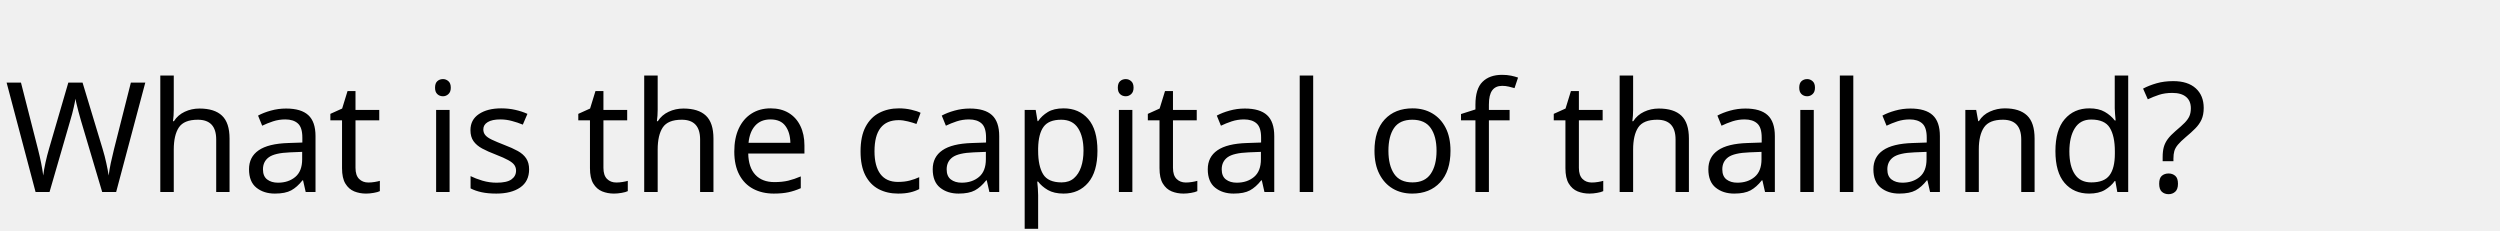
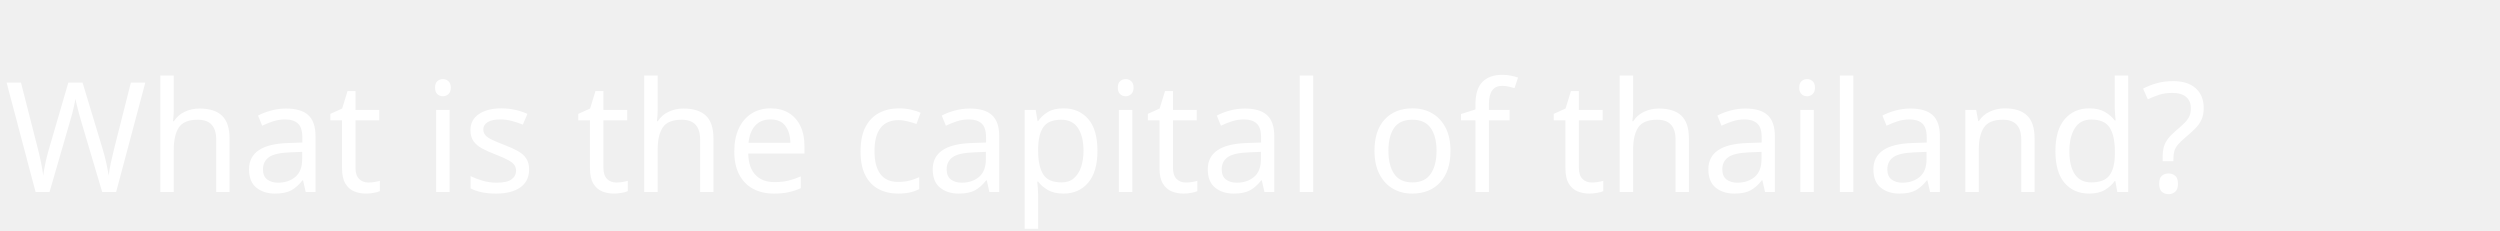
<svg xmlns="http://www.w3.org/2000/svg" version="1.1" width="326.313" height="30.13" viewBox="0,0,326.313,30.13">
-   <g transform="translate(-76.87963,-97.64088)">
-     <g data-paper-data="{&quot;isPaintingLayer&quot;:true}" fill="#000000" fill-rule="nonzero" stroke="none" stroke-width="1" stroke-linecap="butt" stroke-linejoin="miter" stroke-miterlimit="10" stroke-dasharray="" stroke-dashoffset="0" font-family="Pixel" font-weight="normal" font-size="40" text-anchor="start" style="mix-blend-mode: normal">
-       <text transform="translate(77.5,122.7057) scale(0.5,0.5)" font-size="40" xml:space="preserve" fill="#000000" fill-rule="nonzero" stroke="none" stroke-width="1" stroke-linecap="butt" stroke-linejoin="miter" stroke-miterlimit="10" stroke-dasharray="" stroke-dashoffset="0" font-family="Pixel" font-weight="normal" text-anchor="start" style="mix-blend-mode: normal">
+   <g transform="translate(-76.87963,-97.64087)">
+     <g data-paper-data="{&quot;isPaintingLayer&quot;:true}" fill="#ffffff" fill-rule="nonzero" stroke="none" stroke-width="1" stroke-linecap="butt" stroke-linejoin="miter" stroke-miterlimit="10" stroke-dasharray="" stroke-dashoffset="0" font-family="Pixel" font-weight="normal" font-size="40" text-anchor="start" style="mix-blend-mode: normal">
+       <text transform="translate(77.5,122.7057) scale(0.5,0.5)" font-size="40" xml:space="preserve" fill="#ffffff" fill-rule="nonzero" stroke="none" stroke-width="1" stroke-linecap="butt" stroke-linejoin="miter" stroke-miterlimit="10" stroke-dasharray="" stroke-dashoffset="0" font-family="Pixel" font-weight="normal" text-anchor="start" style="mix-blend-mode: normal">
        <tspan x="0" dy="0">What is the capital of thailand?</tspan>
      </text>
    </g>
  </g>
</svg>
